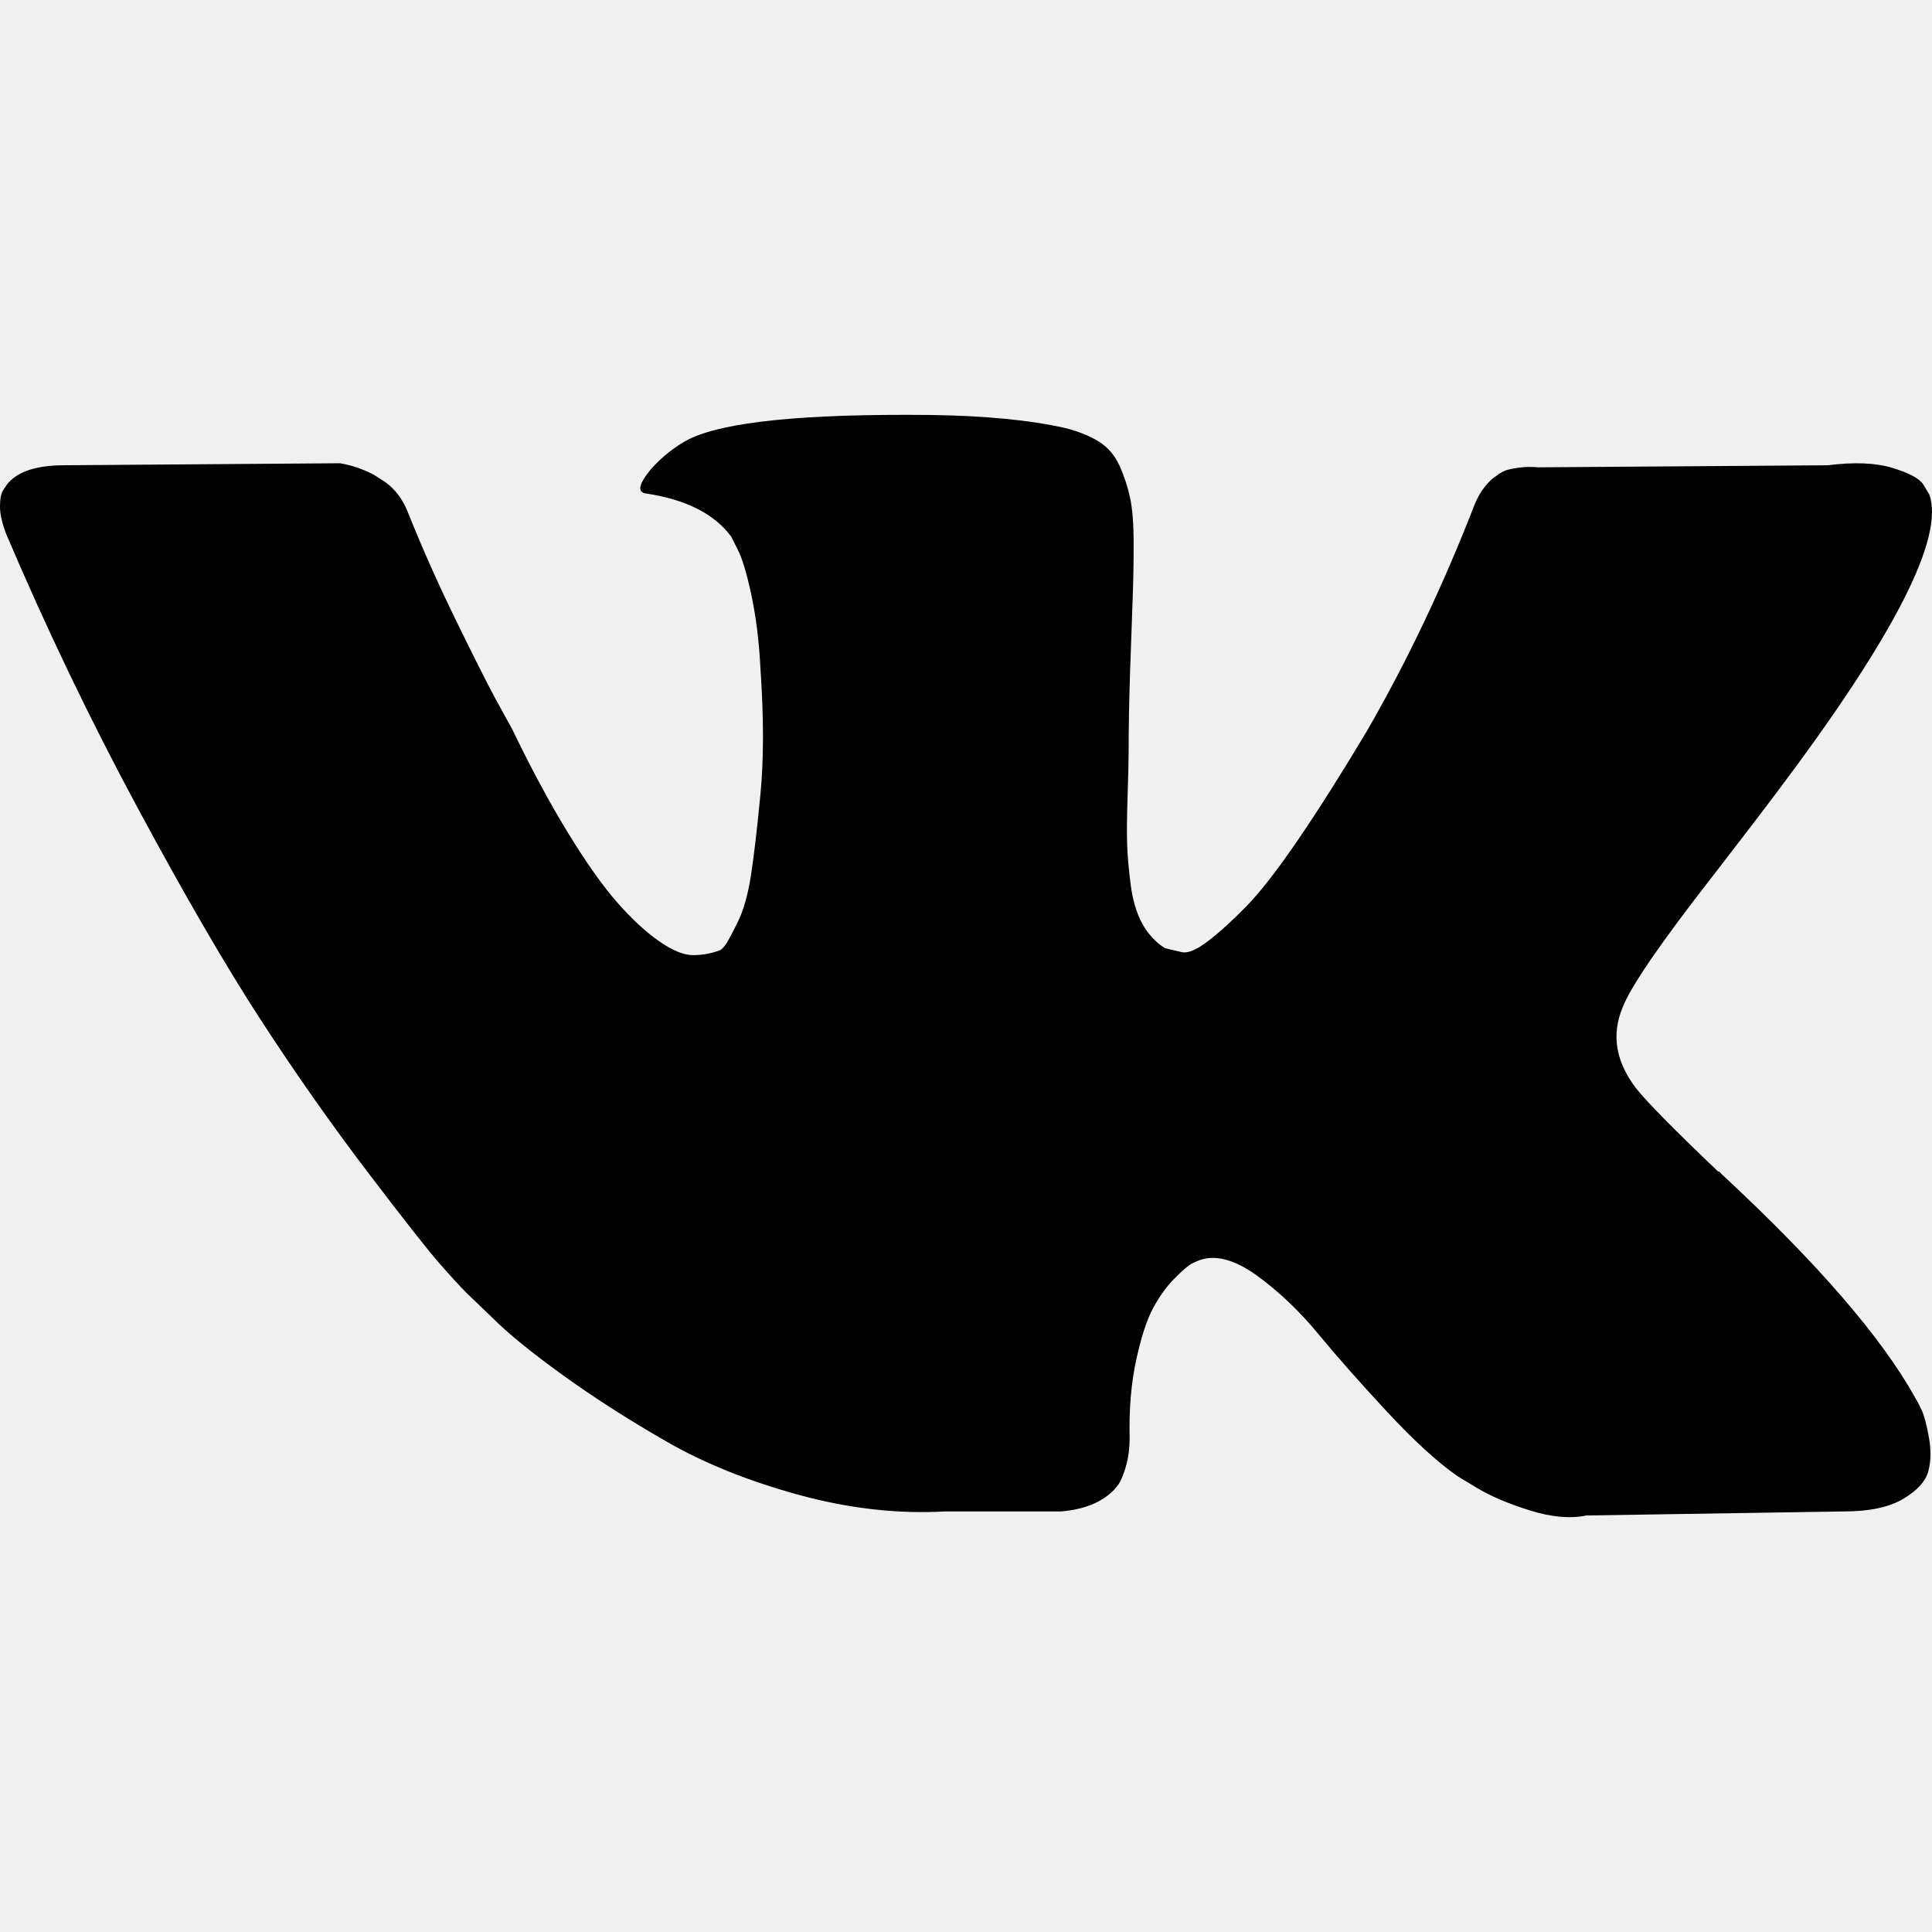
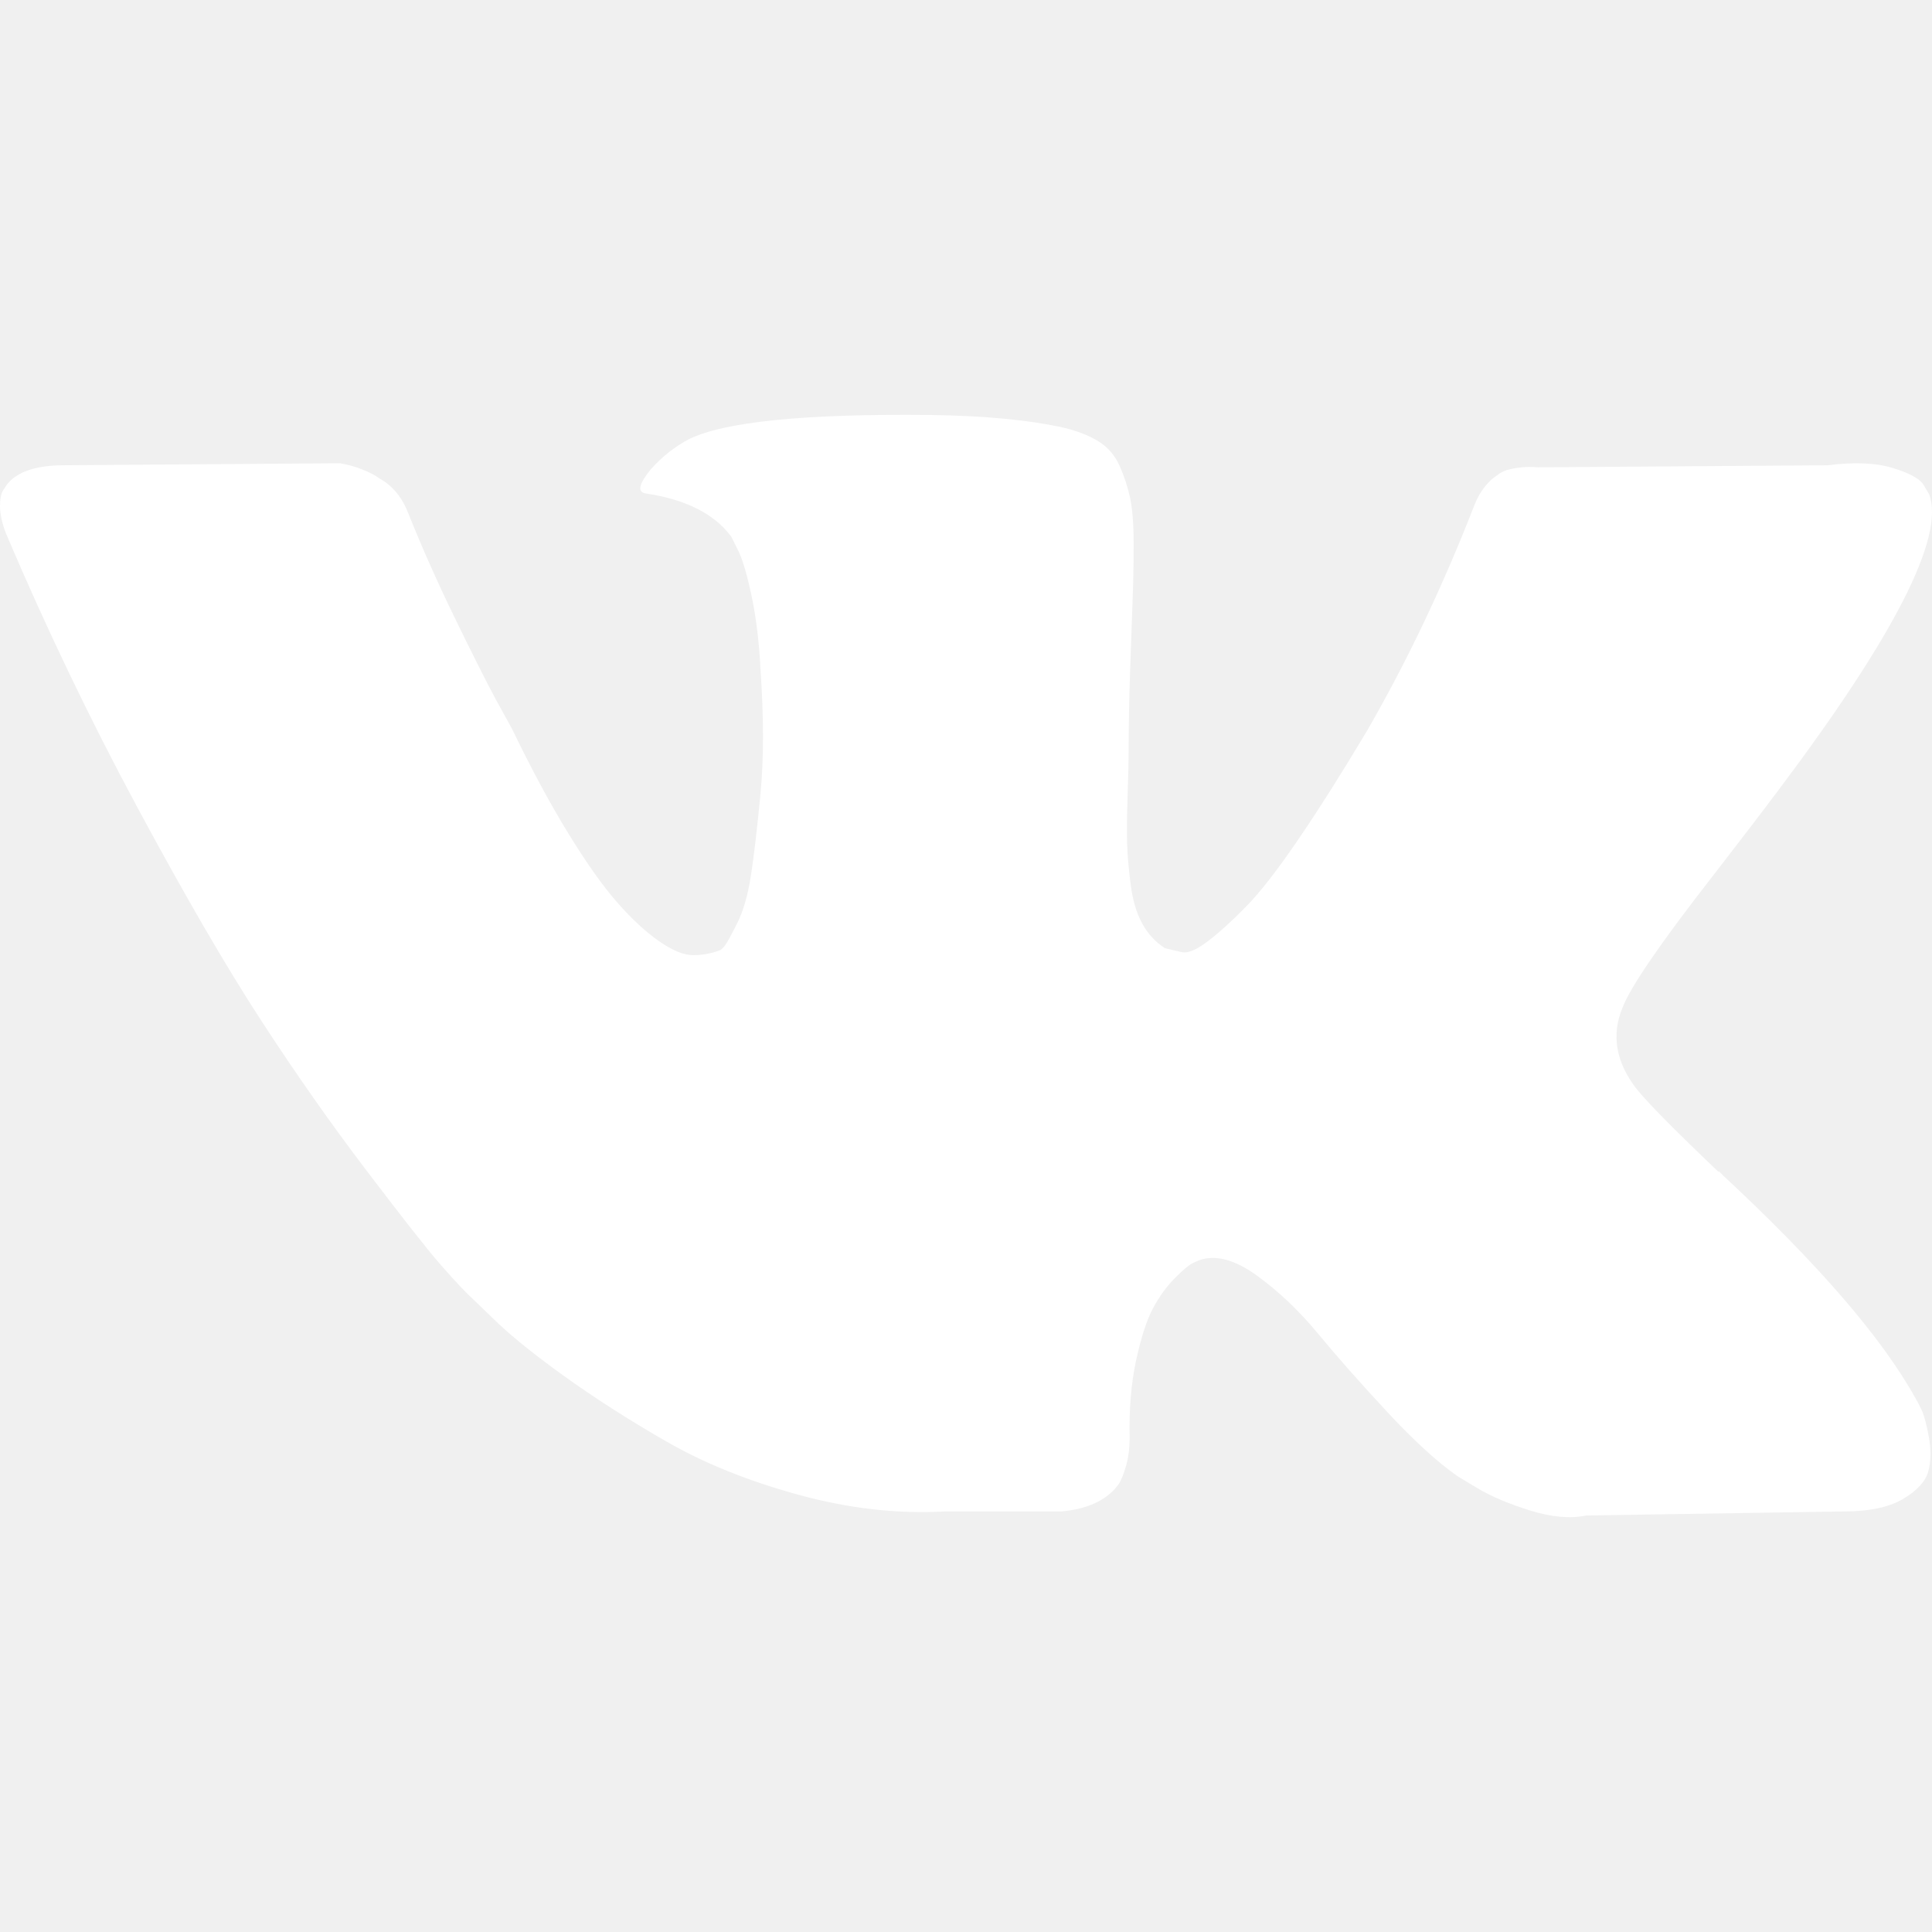
- <svg xmlns="http://www.w3.org/2000/svg" version="1.1" id="Capa_1" x="0px" y="0px" width="532.337px" height="532.337px" viewBox="0 0 532.337 532.337" style="enable-background:new 0 0 532.337 532.337;" xml:space="preserve">
+ <svg xmlns="http://www.w3.org/2000/svg" version="1.1" id="Capa_1" x="0px" y="0px" width="30" height="30" viewBox="0 0 532.337 532.337" style="enable-background:new 0 0 532.337 532.337;" xml:space="preserve">
  <g>
    <g>
-       <path d="M471.998,241.286c7.57-9.786,13.58-17.638,18.018-23.562c31.965-42.498,45.82-69.646,41.574-81.482l-1.666-2.772    c-1.107-1.665-3.977-3.194-8.592-4.578c-4.621-1.383-10.533-1.604-17.736-0.691l-79.822,0.563    c-1.848-0.184-3.697-0.141-5.545,0.128c-1.848,0.281-3.047,0.563-3.605,0.832c-0.557,0.282-1.016,0.508-1.383,0.692l-1.107,0.832    c-0.924,0.551-1.939,1.524-3.047,2.914c-1.109,1.389-2.039,2.999-2.773,4.853c-8.684,22.356-18.568,43.146-29.656,62.363    c-6.838,11.457-13.123,21.396-18.844,29.792c-5.729,8.415-10.533,14.603-14.414,18.568c-3.879,3.972-7.393,7.166-10.531,9.56    c-3.146,2.411-5.545,3.421-7.203,3.054c-1.666-0.367-3.238-0.734-4.713-1.114c-2.588-1.658-4.67-3.917-6.236-6.787    c-1.572-2.857-2.631-6.463-3.189-10.808c-0.551-4.339-0.881-8.084-0.967-11.23c-0.098-3.139-0.049-7.57,0.141-13.305    c0.184-5.729,0.275-9.602,0.275-11.64c0-7.014,0.141-14.639,0.418-22.864c0.275-8.219,0.508-14.737,0.691-19.542    c0.184-4.798,0.275-9.884,0.275-15.245c0-5.349-0.324-9.56-0.975-12.613c-0.648-3.042-1.621-5.998-2.906-8.868    c-1.297-2.858-3.189-5.08-5.686-6.646c-2.496-1.573-5.588-2.815-9.283-3.746c-9.799-2.222-22.271-3.409-37.418-3.604    c-34.37-0.355-56.451,1.86-66.243,6.658c-3.88,2.038-7.393,4.804-10.532,8.317c-3.329,4.07-3.788,6.291-1.383,6.646    c11.089,1.665,18.936,5.643,23.556,11.922l1.665,3.323c1.291,2.411,2.583,6.659,3.88,12.754c1.292,6.096,2.124,12.84,2.497,20.233    c0.924,13.488,0.924,25.031,0,34.646c-0.924,9.614-1.799,17.093-2.631,22.442c-0.833,5.361-2.081,9.7-3.74,13.023    c-1.665,3.335-2.772,5.367-3.329,6.107c-0.557,0.734-1.016,1.199-1.383,1.384c-2.405,0.918-4.896,1.383-7.484,1.383    c-2.589,0-5.729-1.298-9.425-3.887c-3.697-2.576-7.534-6.138-11.5-10.667c-3.978-4.522-8.452-10.856-13.446-18.99    c-4.988-8.121-10.166-17.736-15.521-28.819l-4.431-8.042c-2.772-5.165-6.561-12.699-11.365-22.583s-9.058-19.443-12.748-28.69    c-1.481-3.874-3.697-6.83-6.652-8.868l-1.383-0.832c-0.924-0.735-2.405-1.524-4.437-2.351c-2.038-0.832-4.155-1.432-6.377-1.805    l-75.943,0.551c-7.76,0-13.023,1.763-15.795,5.275l-1.108,1.659C0.275,136.059,0,137.54,0,139.566    c0,2.038,0.557,4.529,1.665,7.479c11.089,26.059,23.146,51.188,36.169,75.386c13.03,24.211,24.346,43.709,33.954,58.489    c9.608,14.792,19.4,28.733,29.382,41.854c9.982,13.121,16.585,21.523,19.816,25.214c3.231,3.703,5.771,6.476,7.62,8.317    l6.928,6.658c4.431,4.432,10.949,9.743,19.542,15.937c8.592,6.193,18.103,12.289,28.55,18.287    c10.435,6.01,22.589,10.899,36.444,14.694c13.856,3.794,27.344,5.317,40.465,4.571h31.874c6.469-0.551,11.363-2.576,14.688-6.096    l1.107-1.383c0.734-1.102,1.432-2.815,2.08-5.123c0.643-2.307,0.975-4.853,0.975-7.619c-0.191-7.943,0.416-15.116,1.799-21.481    c1.383-6.377,2.955-11.175,4.713-14.418c1.756-3.226,3.738-5.955,5.959-8.177c2.217-2.222,3.783-3.55,4.713-4.015    c0.924-0.453,1.666-0.777,2.217-0.973c4.43-1.476,9.65-0.043,15.66,4.296c6.004,4.352,11.641,9.7,16.91,16.077    c5.262,6.377,11.59,13.531,18.984,21.481c7.387,7.943,13.855,13.855,19.4,17.735l5.545,3.336    c3.695,2.209,8.494,4.241,14.412,6.096c5.912,1.842,11.09,2.307,15.52,1.383l70.955-1.114c7.02,0,12.473-1.15,16.354-3.464    c3.879-2.295,6.188-4.853,6.928-7.619c0.734-2.772,0.783-5.899,0.141-9.419c-0.648-3.507-1.297-5.955-1.939-7.338    c-0.648-1.383-1.25-2.546-1.807-3.464c-9.24-16.628-26.885-37.051-52.938-61.255l-0.557-0.551l-0.275-0.281l-0.275-0.27H473.4    c-11.83-11.273-19.309-18.85-22.449-22.736c-5.727-7.38-7.025-14.865-3.879-22.441    C449.275,271.874,457.586,259.769,471.998,241.286z" />
+       <path d="M471.998,241.286c7.57-9.786,13.58-17.638,18.018-23.562c31.965-42.498,45.82-69.646,41.574-81.482l-1.666-2.772    c-1.107-1.665-3.977-3.194-8.592-4.578c-4.621-1.383-10.533-1.604-17.736-0.691l-79.822,0.563    c-1.848-0.184-3.697-0.141-5.545,0.128c-1.848,0.281-3.047,0.563-3.605,0.832c-0.557,0.282-1.016,0.508-1.383,0.692l-1.107,0.832    c-0.924,0.551-1.939,1.524-3.047,2.914c-1.109,1.389-2.039,2.999-2.773,4.853c-8.684,22.356-18.568,43.146-29.656,62.363    c-6.838,11.457-13.123,21.396-18.844,29.792c-5.729,8.415-10.533,14.603-14.414,18.568c-3.879,3.972-7.393,7.166-10.531,9.56    c-3.146,2.411-5.545,3.421-7.203,3.054c-1.666-0.367-3.238-0.734-4.713-1.114c-2.588-1.658-4.67-3.917-6.236-6.787    c-1.572-2.857-2.631-6.463-3.189-10.808c-0.551-4.339-0.881-8.084-0.967-11.23c-0.098-3.139-0.049-7.57,0.141-13.305    c0.184-5.729,0.275-9.602,0.275-11.64c0-7.014,0.141-14.639,0.418-22.864c0.275-8.219,0.508-14.737,0.691-19.542    c0.184-4.798,0.275-9.884,0.275-15.245c0-5.349-0.324-9.56-0.975-12.613c-0.648-3.042-1.621-5.998-2.906-8.868    c-1.297-2.858-3.189-5.08-5.686-6.646c-2.496-1.573-5.588-2.815-9.283-3.746c-9.799-2.222-22.271-3.409-37.418-3.604    c-34.37-0.355-56.451,1.86-66.243,6.658c-3.88,2.038-7.393,4.804-10.532,8.317c-3.329,4.07-3.788,6.291-1.383,6.646    c11.089,1.665,18.936,5.643,23.556,11.922l1.665,3.323c1.291,2.411,2.583,6.659,3.88,12.754c1.292,6.096,2.124,12.84,2.497,20.233    c0.924,13.488,0.924,25.031,0,34.646c-0.924,9.614-1.799,17.093-2.631,22.442c-0.833,5.361-2.081,9.7-3.74,13.023    c-1.665,3.335-2.772,5.367-3.329,6.107c-0.557,0.734-1.016,1.199-1.383,1.384c-2.405,0.918-4.896,1.383-7.484,1.383    c-2.589,0-5.729-1.298-9.425-3.887c-3.697-2.576-7.534-6.138-11.5-10.667c-3.978-4.522-8.452-10.856-13.446-18.99    c-4.988-8.121-10.166-17.736-15.521-28.819l-4.431-8.042c-2.772-5.165-6.561-12.699-11.365-22.583s-9.058-19.443-12.748-28.69    c-1.481-3.874-3.697-6.83-6.652-8.868l-1.383-0.832c-0.924-0.735-2.405-1.524-4.437-2.351c-2.038-0.832-4.155-1.432-6.377-1.805    l-75.943,0.551c-7.76,0-13.023,1.763-15.795,5.275l-1.108,1.659C0.275,136.059,0,137.54,0,139.566    c0,2.038,0.557,4.529,1.665,7.479c11.089,26.059,23.146,51.188,36.169,75.386c13.03,24.211,24.346,43.709,33.954,58.489    c9.608,14.792,19.4,28.733,29.382,41.854c9.982,13.121,16.585,21.523,19.816,25.214c3.231,3.703,5.771,6.476,7.62,8.317    l6.928,6.658c4.431,4.432,10.949,9.743,19.542,15.937c8.592,6.193,18.103,12.289,28.55,18.287    c10.435,6.01,22.589,10.899,36.444,14.694c13.856,3.794,27.344,5.317,40.465,4.571h31.874c6.469-0.551,11.363-2.576,14.688-6.096    l1.107-1.383c0.734-1.102,1.432-2.815,2.08-5.123c0.643-2.307,0.975-4.853,0.975-7.619c-0.191-7.943,0.416-15.116,1.799-21.481    c1.383-6.377,2.955-11.175,4.713-14.418c1.756-3.226,3.738-5.955,5.959-8.177c2.217-2.222,3.783-3.55,4.713-4.015    c0.924-0.453,1.666-0.777,2.217-0.973c4.43-1.476,9.65-0.043,15.66,4.296c6.004,4.352,11.641,9.7,16.91,16.077    c5.262,6.377,11.59,13.531,18.984,21.481c7.387,7.943,13.855,13.855,19.4,17.735l5.545,3.336    c3.695,2.209,8.494,4.241,14.412,6.096c5.912,1.842,11.09,2.307,15.52,1.383l70.955-1.114c7.02,0,12.473-1.15,16.354-3.464    c3.879-2.295,6.188-4.853,6.928-7.619c0.734-2.772,0.783-5.899,0.141-9.419c-0.648-3.507-1.297-5.955-1.939-7.338    c-0.648-1.383-1.25-2.546-1.807-3.464c-9.24-16.628-26.885-37.051-52.938-61.255l-0.557-0.551l-0.275-0.281l-0.275-0.27H473.4    c-11.83-11.273-19.309-18.85-22.449-22.736c-5.727-7.38-7.025-14.865-3.879-22.441    C449.275,271.874,457.586,259.769,471.998,241.286z" fill="#fff" />
    </g>
  </g>
  <g>
</g>
  <g>
</g>
  <g>
</g>
  <g>
</g>
  <g>
</g>
  <g>
</g>
  <g>
</g>
  <g>
</g>
  <g>
</g>
  <g>
</g>
  <g>
</g>
  <g>
</g>
  <g>
</g>
  <g>
</g>
  <g>
</g>
</svg>
